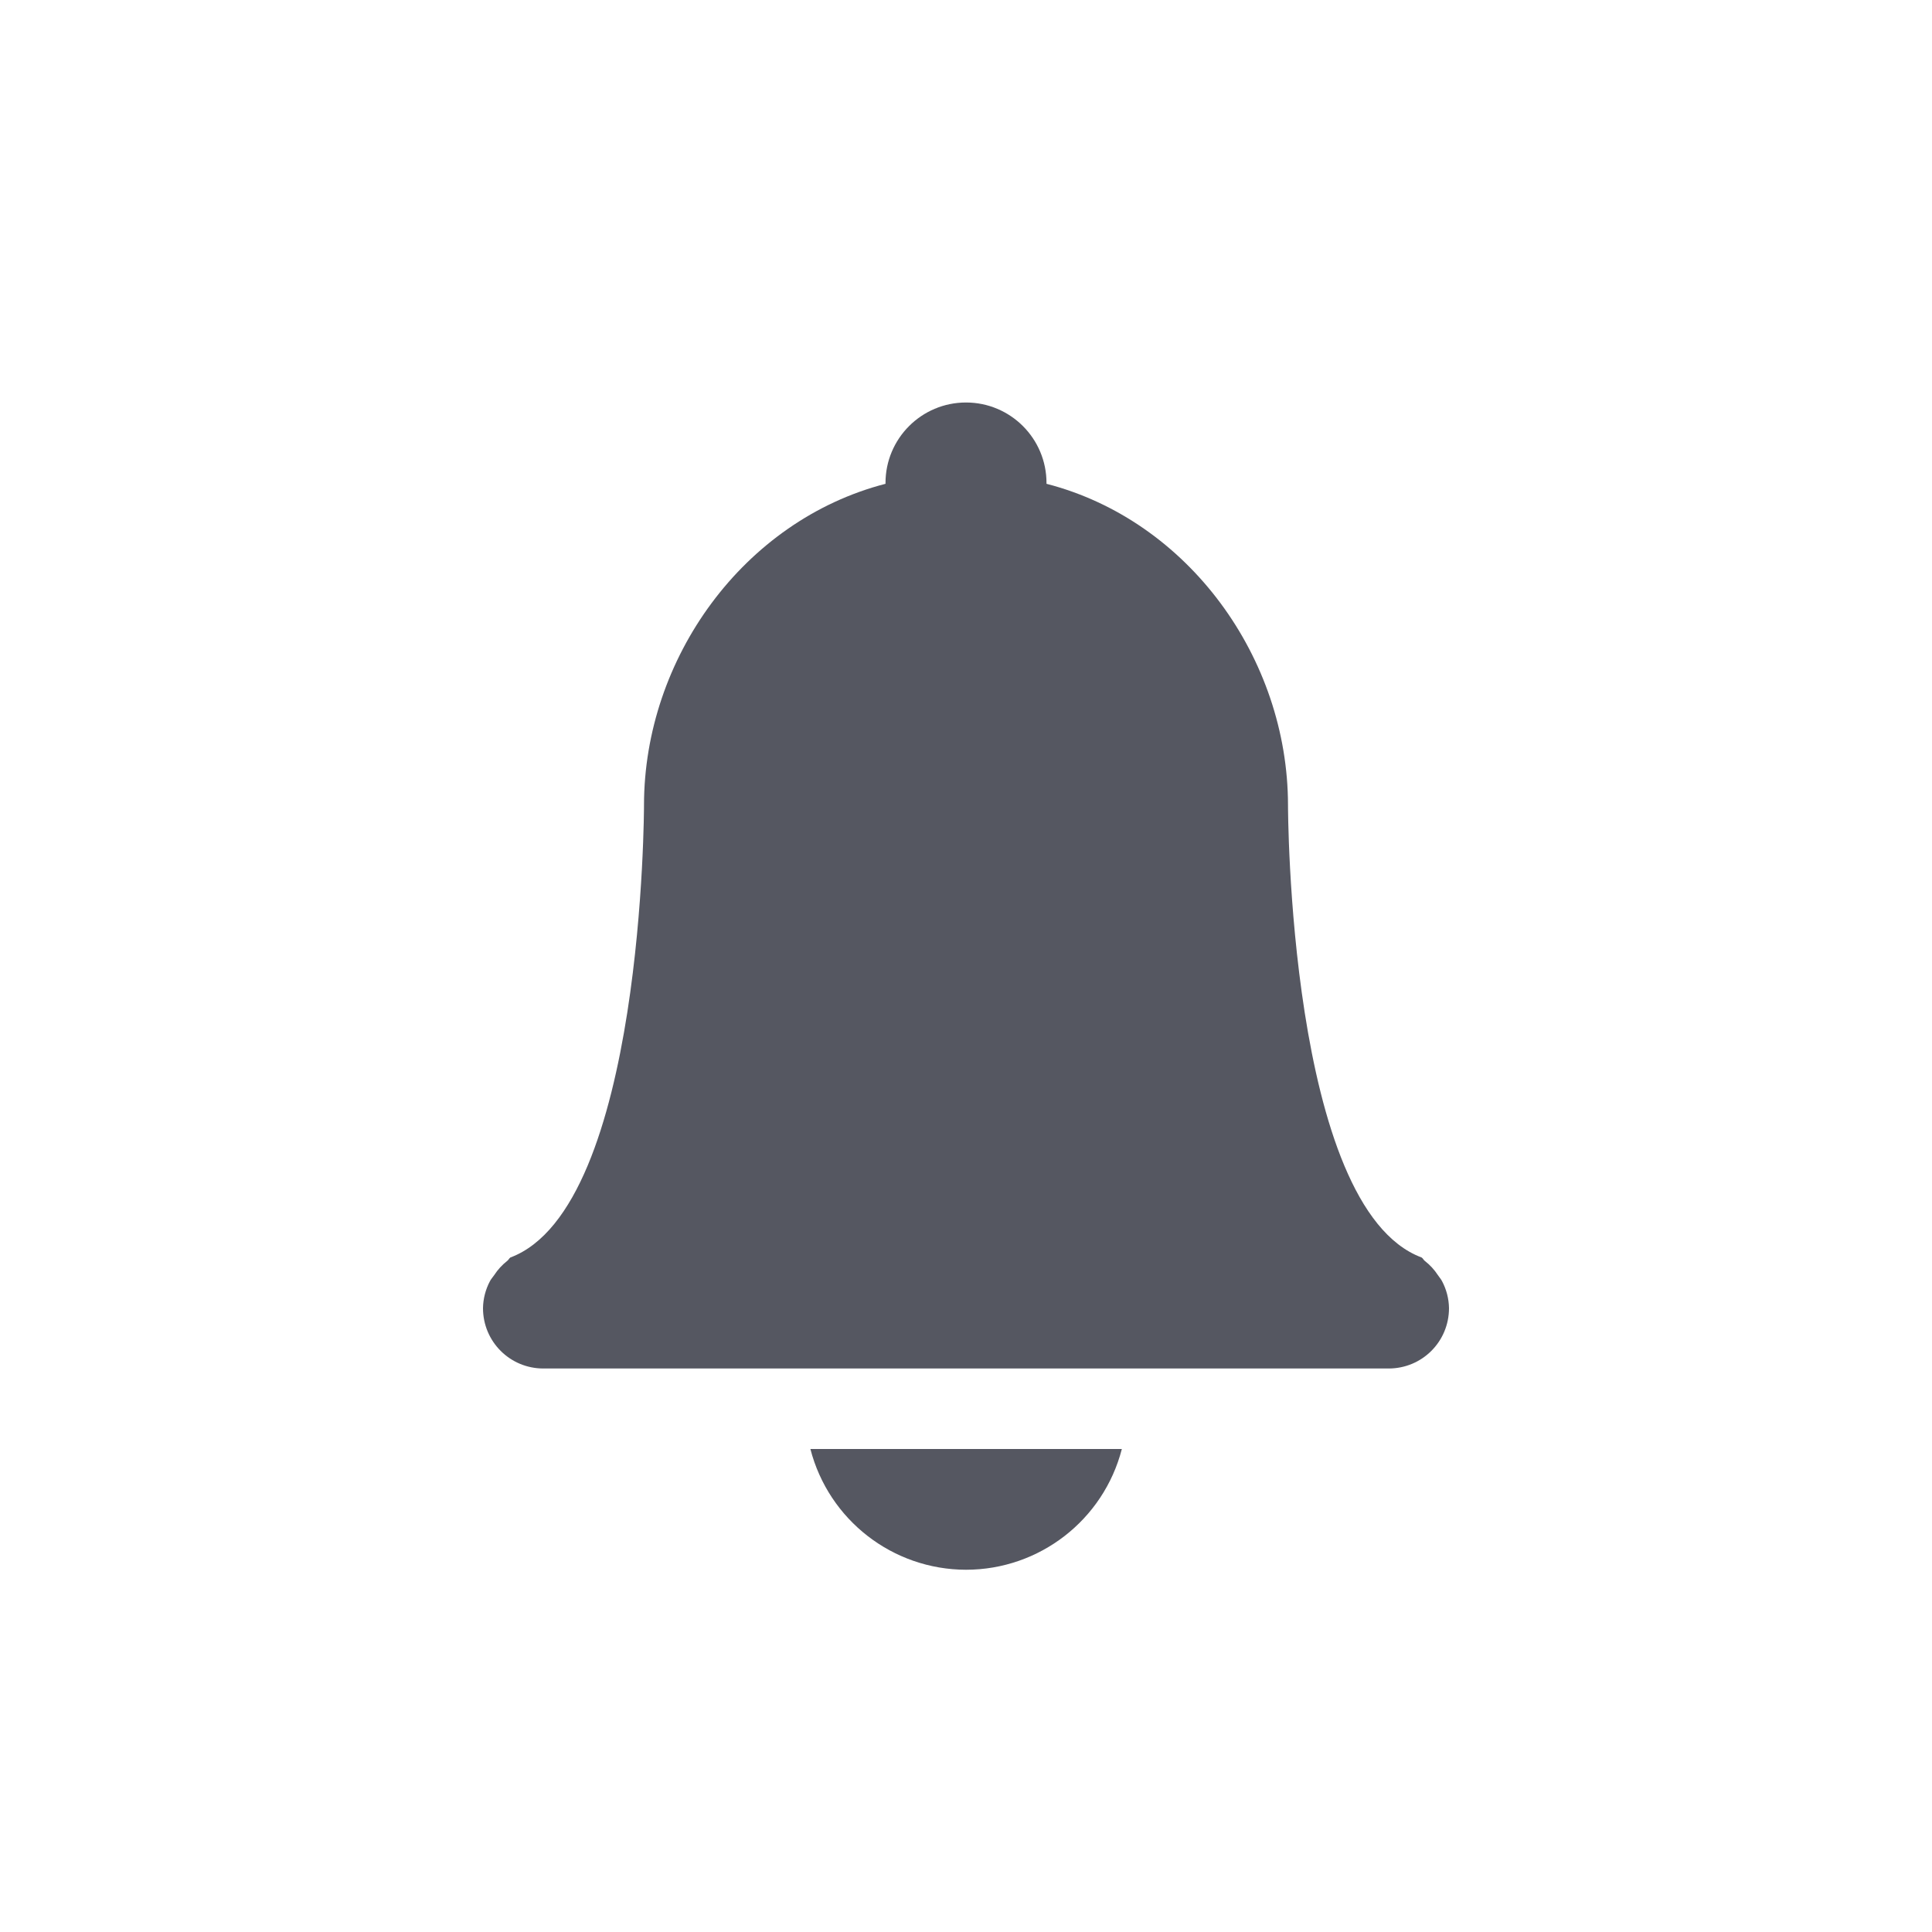
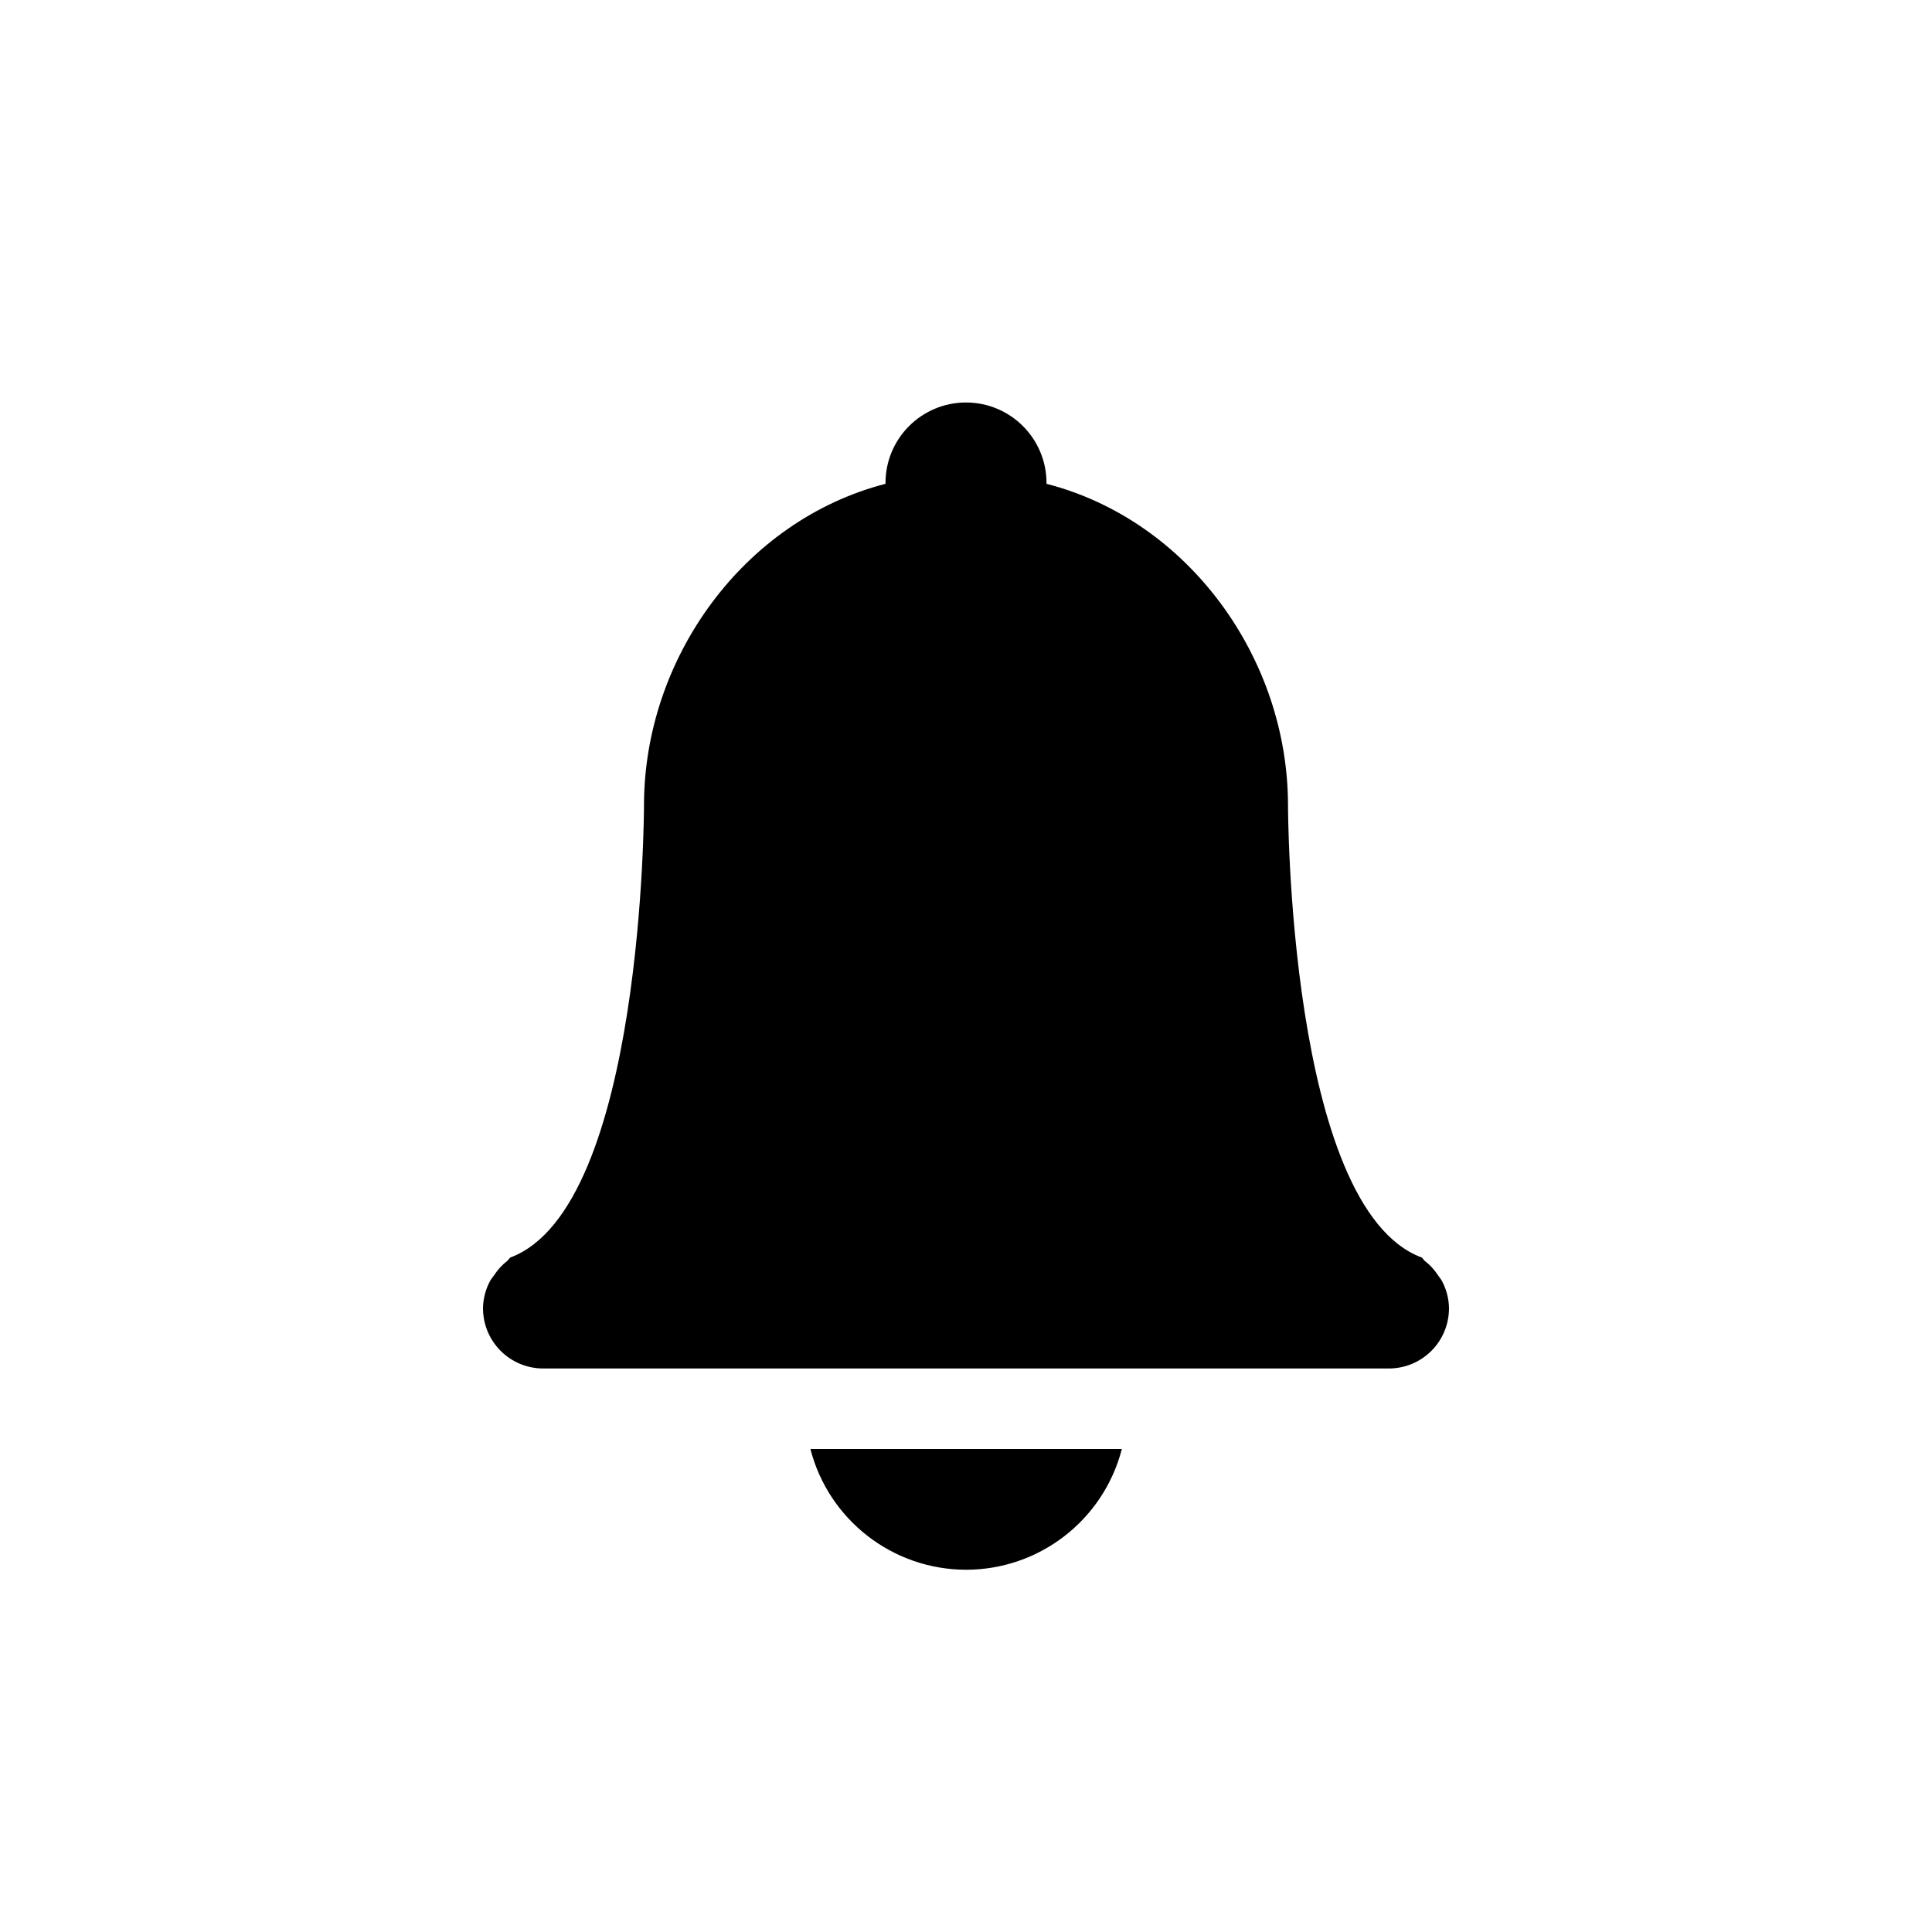
- <svg xmlns="http://www.w3.org/2000/svg" height="24" width="24" version="1.1" id="svg6">
-   <defs id="defs10" />
-   <path color="#bebebe" d="M 12,5 A 1,1 0 0 0 11,6 V 6.01 C 9.236,6.466 8.002,8.178 8,10 8,10 8,15 6.34,15.621 6.324,15.632 6.317,15.652 6.3,15.664 A 0.726,0.726 0 0 0 6.139,15.84 C 6.121,15.867 6.1,15.888 6.086,15.916 A 0.738,0.738 0 0 0 6,16.25 C 6,16.666 6.335,17 6.75,17 h 10.5 C 17.666,17 18,16.666 18,16.25 A 0.738,0.738 0 0 0 17.914,15.916 C 17.9,15.888 17.879,15.866 17.862,15.84 A 0.725,0.725 0 0 0 17.7,15.664 C 17.684,15.652 17.677,15.632 17.66,15.621 16,15.001 16,10 16,10 15.998,8.177 14.765,6.465 13,6.01 V 6 A 1,1 0 0 0 12,5 Z M 10.067,18 A 2,2 0 0 0 12,19.5 2,2 0 0 0 13.936,18 Z" fill="#666" overflow="visible" style="font-variation-settings:normal;opacity:1;isolation:auto;mix-blend-mode:normal;vector-effect:none;fill:#555761;fill-opacity:1;stroke:none;stroke-width:1;stroke-linecap:butt;stroke-linejoin:miter;stroke-miterlimit:4;stroke-dasharray:none;stroke-dashoffset:0;stroke-opacity:1;-inkscape-stroke:none;marker:none;stop-color:#000000" id="path2" />
+ <svg xmlns="http://www.w3.org/2000/svg" xmlns:ns1="https://www.gtk.org/grappa" ns1:version="1" ns1:state-names="state0 state1 state2" ns1:state="0" width="24" height="24">
+   <line id="1" class="transparent-fill" visibility="hidden" fill="none" stroke="url(#gpa:foreground) rgb(0,0,0)" stroke-opacity="1" stroke-width="1.25" stroke-linecap="round" stroke-linejoin="round" stroke-miterlimit="4" x1="6.045" y1="5.421" x2="19.246" y2="18.608" ns1:stroke-minwidth="25%" ns1:stroke-maxwidth="200%" ns1:states="state2" ns1:transition-type="animate" ns1:transition-easing="ease-in-out" ns1:transition-duration="200ms">
+   </line>
+   <path class="" style="isolation: auto" color="rgb(190,190,190)" fill="url(#gpa:foreground) rgb(0,0,0)" fill-opacity="1" fill-rule="nonzero" overflow="visible" d="M 12 5 A 1 1 0 0 0 11 6 L 11 6.01 C 9.236 6.466, 8.002 8.178, 8 10 C 8 10, 8 15, 6.34 15.621 C 6.324 15.632, 6.317 15.652, 6.3 15.664 A 0.726 0.726 0 0 0 6.139 15.84 C 6.121 15.867, 6.1 15.888, 6.086 15.916 A 0.738 0.738 0 0 0 6 16.25 C 6 16.666, 6.335 17, 6.75 17 L 17.25 17 C 17.666 17, 18 16.666, 18 16.25 A 0.738 0.738 0 0 0 17.914 15.916 C 17.9 15.888, 17.879 15.866, 17.862 15.84 A 0.725 0.725 0 0 0 17.7 15.664 C 17.684 15.652, 17.677 15.632, 17.66 15.621 C 16 15.001, 16 10, 16 10 C 15.998 8.177, 14.765 6.465, 13 6.01 L 13 6 A 1 1 0 0 0 12 5 Z M 10.067 18 A 2 2 0 0 0 12 19.5 A 2 2 0 0 0 13.936 18 Z" ns1:states="state0" ns1:animation-repeat="0" ns1:animation-segment="0">
+   </path>
+   <path class="" style="mix-blend-mode: normal; isolation: auto" visibility="hidden" opacity="0.5" color="rgb(190,190,190)" fill="url(#gpa:foreground) rgb(0,0,0)" fill-opacity="1" fill-rule="nonzero" d="M 11.545 5.742 C 10.328 6.074, 9.271 6.971, 8.774 8.17 C 8.774 8.17, 6.859 12.79, 5.088 12.729 C 5.069 12.732, 5.056 12.747, 5.035 12.752 C 4.958 12.774, 4.884 12.808, 4.818 12.854 C 4.791 12.872, 4.764 12.882, 4.74 12.902 C 4.65 12.977, 4.58 13.071, 4.533 13.178 C 4.374 13.562, 4.556 13.999, 4.94 14.158 L 14.641 18.176 C 15.025 18.335, 15.46 18.156, 15.619 17.771 C 15.662 17.663, 15.679 17.546, 15.668 17.43 C 15.666 17.398, 15.654 17.37, 15.649 17.34 C 15.634 17.261, 15.606 17.185, 15.567 17.115 C 15.556 17.098, 15.559 17.077, 15.547 17.061 C 14.775 16.341, 15.144 14.418, 15.567 12.975 A 5 5 0 0 1 11 8 A 5 5 0 0 1 11.545 5.742 Z M 10.406 17.504 C 10.48 18.442, 11.208 19.226, 12.178 19.332 C 12.748 19.395, 13.285 19.208, 13.69 18.864 Z" ns1:states="state1" ns1:animation-repeat="0" ns1:animation-segment="0">
+   </path>
+   <path class="" style="mix-blend-mode: normal; isolation: auto" visibility="hidden" opacity="0.5" fill="url(#gpa:foreground) rgb(0,0,0)" fill-opacity="1" fill-rule="nonzero" d="M 12 5 A 1 1 0 0 0 11 6 L 11 6.01 C 9.774 6.327, 8.805 7.251, 8.326 8.396 L 16.93 17 L 17.25 17 C 17.666 17, 18 16.666, 18 16.25 A 0.738 0.738 0 0 0 17.914 15.916 C 17.9 15.888, 17.878 15.866, 17.861 15.84 A 0.725 0.725 0 0 0 17.699 15.664 C 17.683 15.652, 17.677 15.632, 17.66 15.621 C 16 15.001, 16 10, 16 10 C 15.998 8.177, 14.765 6.465, 13 6.01 L 13 6 A 1 1 0 0 0 12 5 Z M 8.006 9.842 C 8.004 9.895, 8 9.947, 8 10 C 8 10, 8 15, 6.34 15.621 C 6.324 15.632, 6.318 15.652, 6.301 15.664 A 0.726 0.726 0 0 0 6.139 15.84 C 6.121 15.867, 6.1 15.888, 6.086 15.916 A 0.738 0.738 0 0 0 6 16.25 C 6 16.666, 6.335 17, 6.75 17 L 15.164 17 Z M 10.066 18 A 2 2 0 0 0 12 19.5 A 2 2 0 0 0 13.935 18 Z" ns1:states="state2" ns1:animation-repeat="0" ns1:animation-segment="0">
+   </path>
+   <path class="" style="mix-blend-mode: normal; isolation: auto" visibility="hidden" transform="scale(1, 1)" color="rgb(190,190,190)" fill="url(#gpa:error) rgb(204,0,0)" fill-opacity="1" fill-rule="nonzero" stroke="none" overflow="visible" d="M 20 8 A 4 4 0 0 1 12 8 A 4 4 0 1 1 20 8 Z" ns1:states="state1" ns1:transition-type="animate" ns1:transition-easing="ease-in-out" ns1:transition-duration="200ms" ns1:animation-repeat="0" ns1:animation-segment="0">
+   </path>
</svg>
